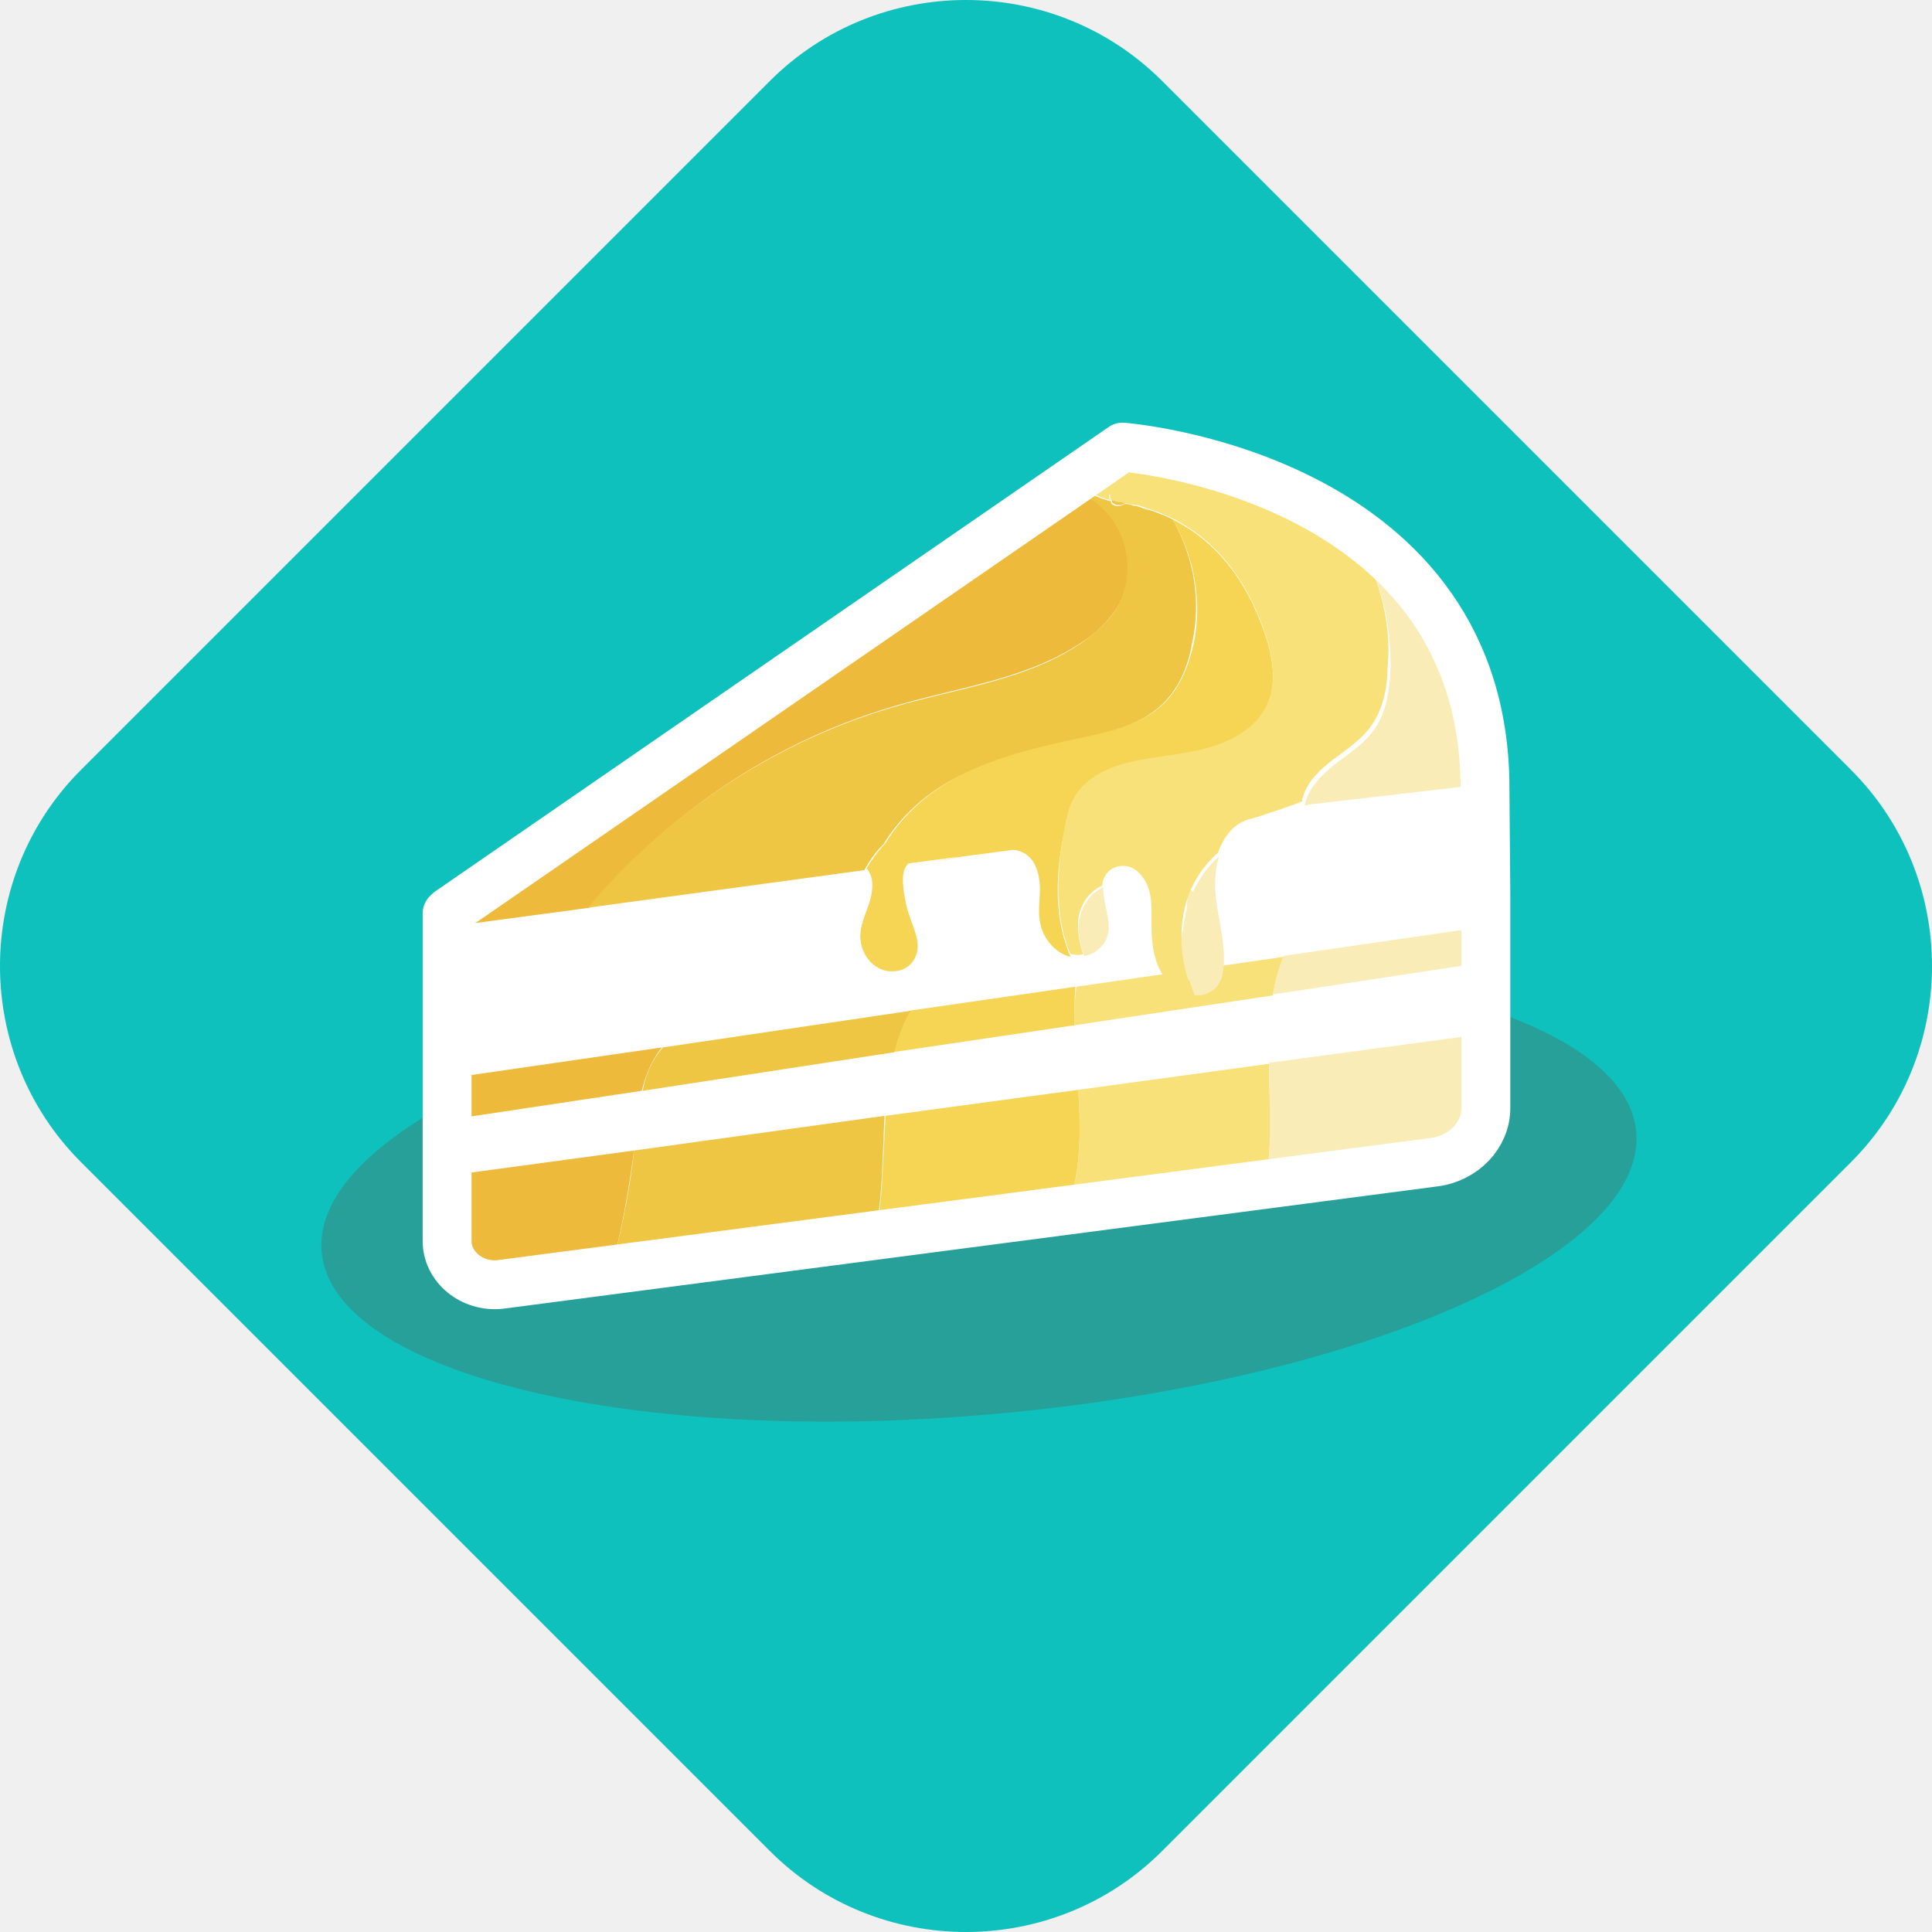
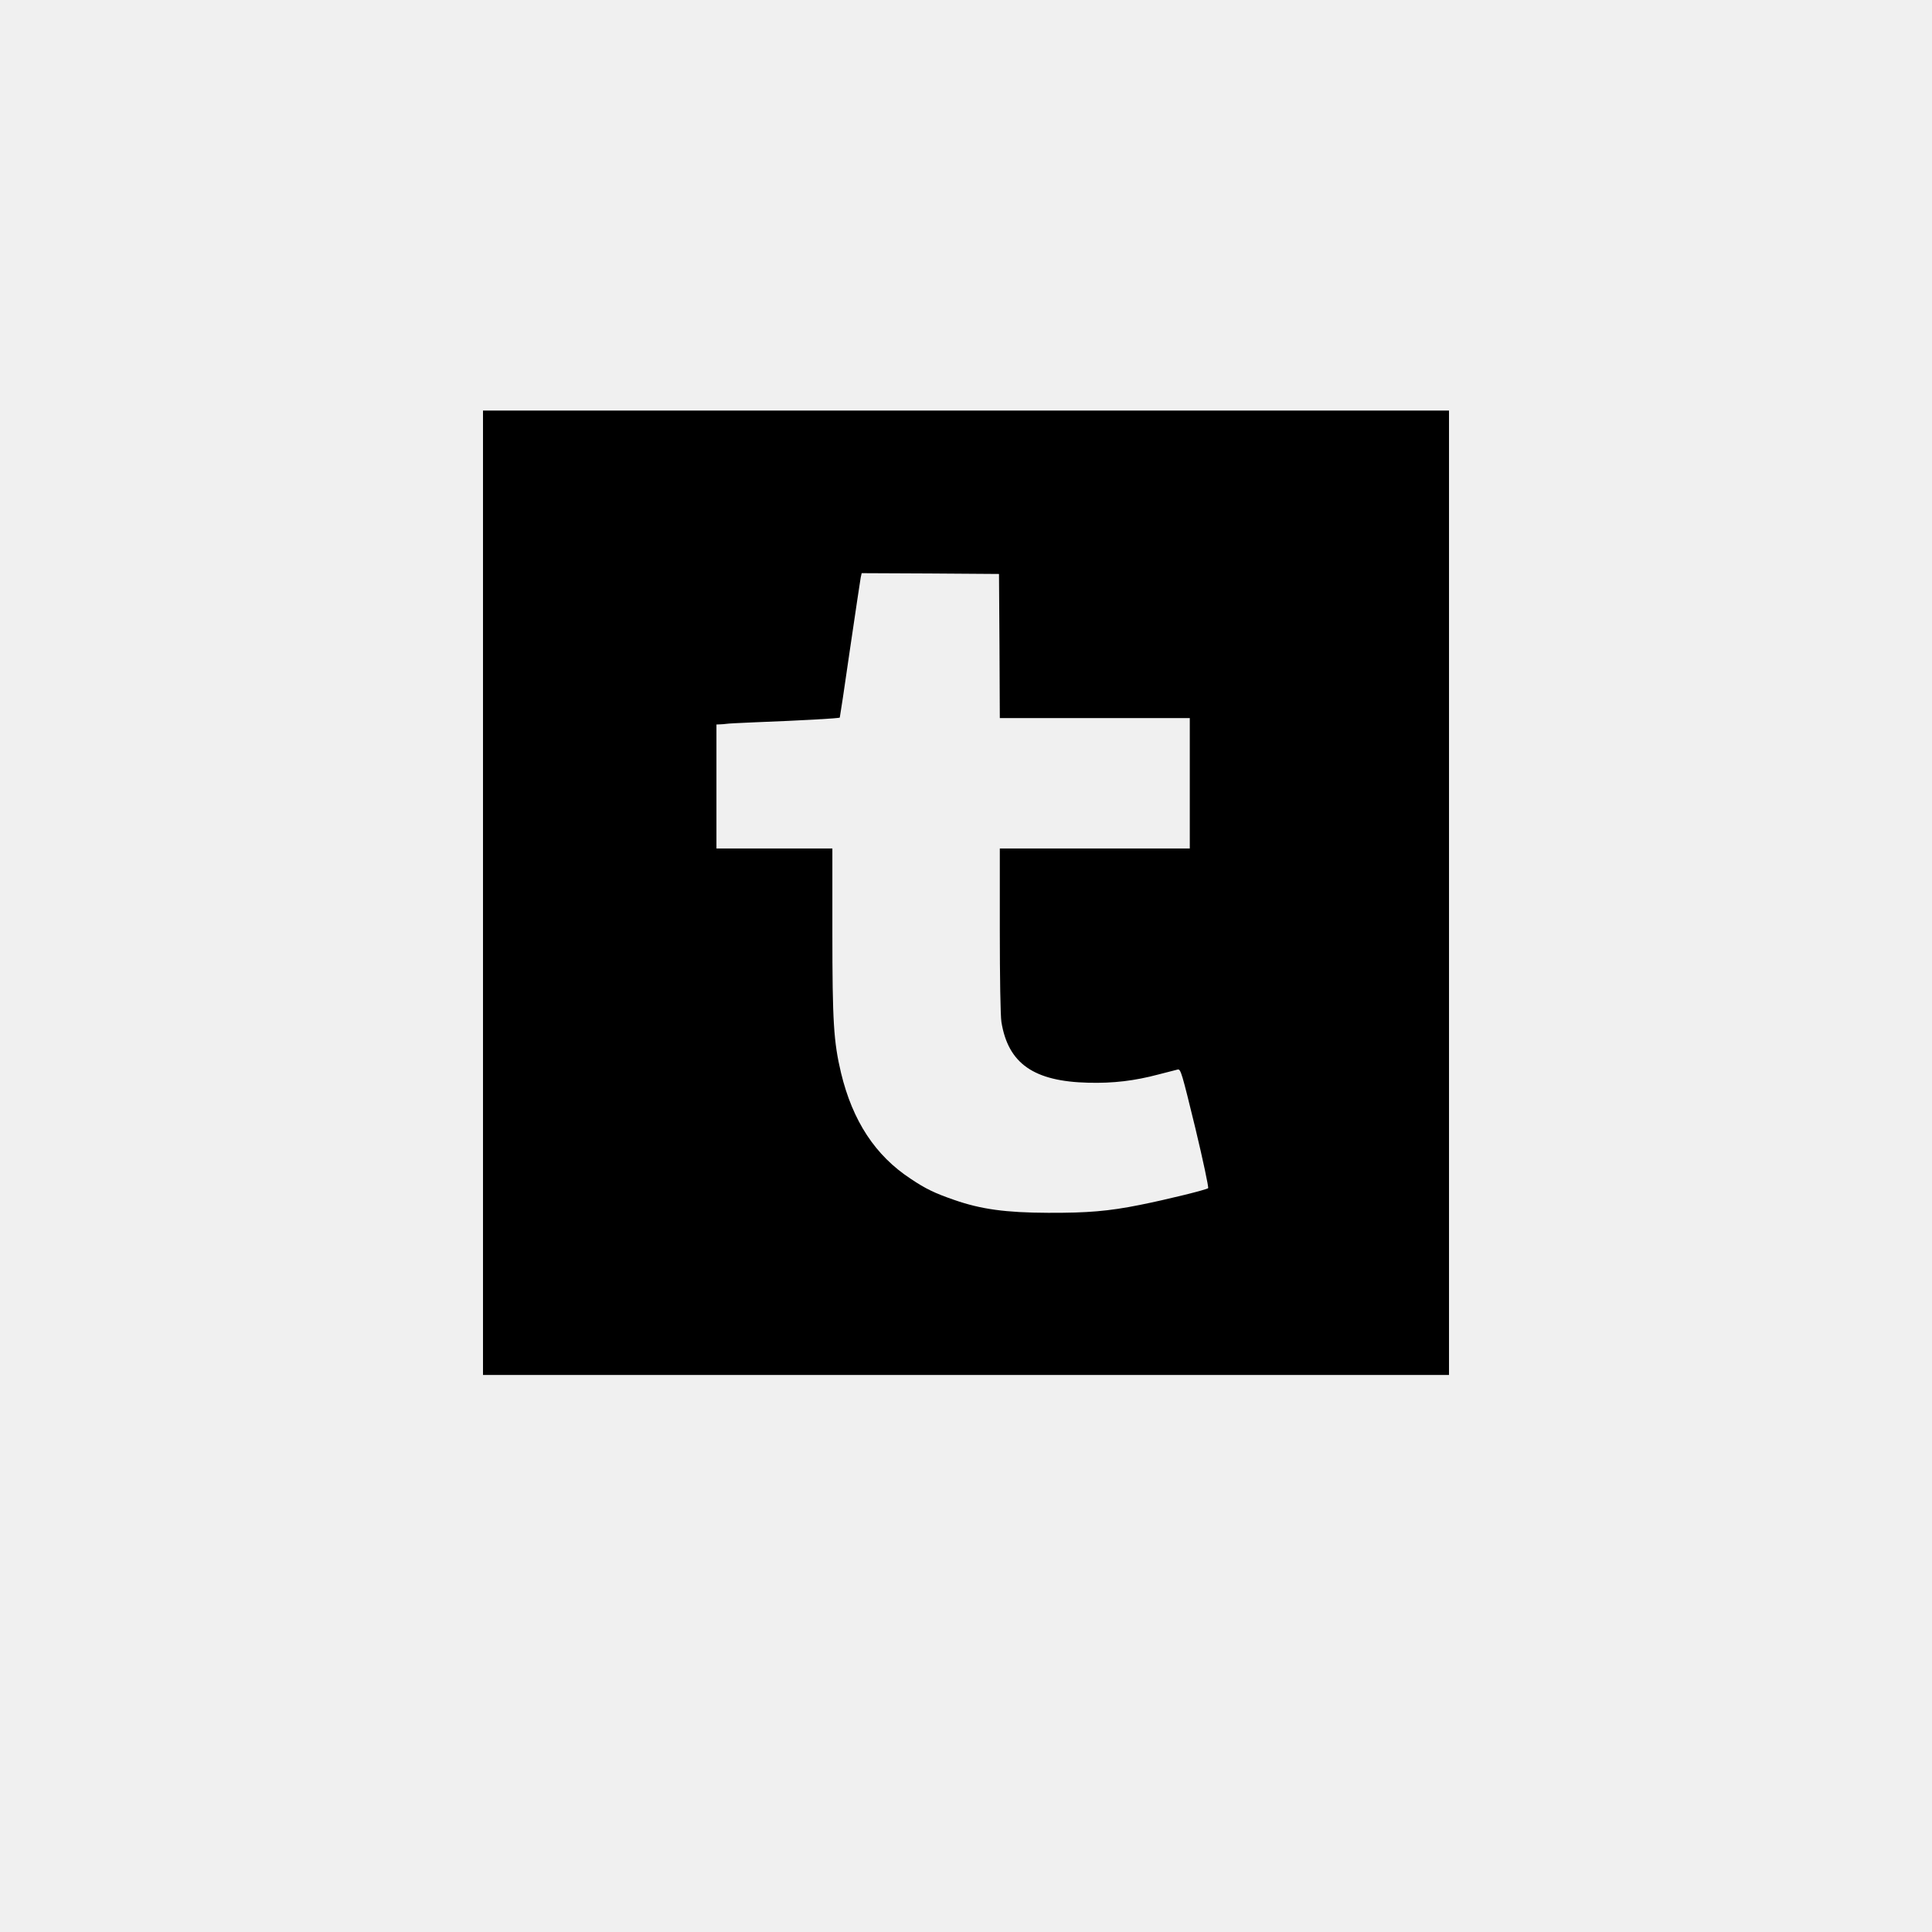
- <svg xmlns="http://www.w3.org/2000/svg" version="1.1" id="Layer_1" x="0px" y="0px" viewBox="0 0 200.5 200.5" enable-background="new 0 0 200.5 200.5" xml:space="preserve">
-   <path fill="#0EC1BC" d="M192.1,120.6l-71.5,71.5c-11.2,11.2-29.5,11.2-40.7,0L8.4,120.6c-11.2-11.2-11.2-29.5,0-40.7L79.9,8.4  c11.2-11.2,29.5-11.2,40.7,0l71.5,71.5C203.3,91.1,203.3,109.4,192.1,120.6z" />
-   <ellipse transform="matrix(0.9958 -9.115107e-02 9.115107e-02 0.9958 -10.8562 9.7731)" fill="#27A09A" cx="101.6" cy="123.7" rx="68.5" ry="23.1" />
-   <g>
-     <path fill="#FFFFFF" d="M153.4,80.8c-0.8-30.3-37.1-32.9-37.1-32.9L47.3,94l0,0l-0.2,0.2l0,1.8l0-1.8v11.2v7.4v3.9v5.3v4.8   c0,2.6,2.6,4.6,5.4,4.3l95.7-12.2c3-0.4,5.2-2.7,5.2-5.4v-4.7V102v-3.4v-6.4L153.4,80.8L153.4,80.8z" />
-     <g>
-       <path fill="#F9E17A" d="M131.7,110.4l-19.8,2.7c0.2,3.3,0.3,6.6-0.4,9.8c-0.1,0.3-0.1,0.5-0.2,0.8l20.3-2.9    c0.2-1.5,0.2-3.1,0.2-4.6C131.8,114.2,131.7,112.3,131.7,110.4z" />
-       <path fill="#F6D555" d="M111.9,113.1l-20,2.7c-0.2,3.6-0.3,7.2-0.7,10.7l20.1-2.8c0.1-0.3,0.1-0.5,0.2-0.8    C112.2,119.6,112.1,116.4,111.9,113.1z" />
-       <path fill="#EDBA3B" d="M47.3,121.9v5.3c0,2.9,2.5,5.1,5.4,4.7l11.1-1.6c0.9-3.6,1.5-7.2,2-10.9L47.3,121.9z" />
-       <path fill="#EFC643" d="M65.8,119.4c-0.4,3.7-1.1,7.3-2,10.9l27.3-3.8c0.5-3.5,0.5-7.1,0.7-10.7L65.8,119.4z" />
-       <path fill="#F9ECB7" d="M131.8,116.1c0,1.5,0,3.1-0.2,4.6l16.4-2.3c3-0.4,5.2-2.9,5.2-5.9v-5.1l-21.5,2.9    C131.7,112.3,131.8,114.2,131.8,116.1z" />
-       <path fill="#F9E17A" d="M111.5,106.4l20.6-3.1c0.2-1.4,0.6-2.7,1.1-4l-21.5,3.1C111.5,103.7,111.5,105,111.5,106.4z" />
-       <path fill="#F9ECB7" d="M132.1,103.2l21.1-3.2v-3.7l-20,2.9C132.7,100.5,132.3,101.9,132.1,103.2z" />
-       <path fill="#EDBA3B" d="M68.6,108.8c0,0,0.1-0.1,0.1-0.1l-21.4,3.1v4.3l19.3-2.9C67,111.6,67.6,110.1,68.6,108.8z" />
-       <path fill="#F6D555" d="M111.5,106.4c0-1.3,0-2.7,0.1-4l-17.3,2.5c-0.8,1.3-1.3,2.8-1.7,4.3L111.5,106.4z" />
-       <path fill="#EFC643" d="M66.7,113.2l26.1-4c0.4-1.5,0.9-3,1.7-4.3l-25.7,3.8c0,0-0.1,0.1-0.1,0.1C67.6,110.1,67,111.6,66.7,113.2z    " />
-       <g>
-         <path fill="none" d="M135.6,83.5l0.1,0C135.7,83.5,135.7,83.5,135.6,83.5z" />
-         <path fill="#F6D555" d="M135.7,83.5l-0.1,0C135.5,83.7,135.7,83.5,135.7,83.5z" />
-         <path fill="#F9ECB7" d="M123.4,92.1c1.2,1.3,1.8,3,2.2,4.7c0.3,1.2,0.5,2.6-0.1,3.7c-0.6,1.1-2.2,1.7-3.1,0.8     c-1-1-0.4-2.6,0.1-3.9c0.7-1.9,0.9-4.1,0.5-6.1" />
-         <path fill="#F9ECB7" d="M112,95.6c-0.2,1.2,0.1,2.4,0.5,3.6c0.6-0.1,1.1-0.3,1.5-0.7c2.1-1.7,0.4-4.4,0.5-6.4     C113.1,92.7,112.2,94.1,112,95.6z" />
-         <path fill="#F9ECB7" d="M123.4,93.6c-1.1,3.1-0.7,6.6,0.6,9.7c0.3,0,0.7,0,1-0.1c1.6-0.5,1.9-1.8,2-3c0.2-2.7-0.8-5.4-0.9-8.2     c0-1,0.1-2.1,0.4-3.1C125.1,90.1,124,91.8,123.4,93.6z" />
-         <path fill="#F9ECB7" d="M139.9,54.5c3,4.4,4.6,9.7,4.4,15.1c-0.1,2.3-0.5,4.6-1.9,6.4c-1.1,1.4-2.7,2.4-4.1,3.5     c-1.3,1.1-2.6,2.4-2.9,4.1c0.1,0,0.2-0.1,0.3-0.1c0.1,0,0.1,0,0.1,0l15.5-1.8c1-0.1,1.8-1,1.7-2     C152.2,67.5,146.6,59.6,139.9,54.5z" />
-         <path fill="#F6D555" d="M131.2,65.6c-1.9-5.5-5-9.4-9.5-11.7c2.2,3.8,3.1,8.4,2.2,12.8c-0.5,2.3-1.4,4.6-3.1,6.3     c-2.4,2.3-5.8,2.9-9,3.6c-4.7,1-9.5,2.1-13.6,4.7c-2.5,1.5-4.8,3.7-6.3,6.2c0,0,0,0,0,0c-0.1,0.1-0.1,0.1-0.2,0.2     c-0.7,0.8-1.3,1.6-1.8,2.5l0.1,0c0.7,0.9,0.6,2.1,0.3,3.2c-0.3,1.1-0.9,2.2-1,3.4c-0.2,1.9,1.2,4.1,3.4,4c0.9,0,1.8-0.5,2.2-1.3     c0.8-1.4,0-2.9-0.5-4.4c-0.4-1.1-0.6-2.3-0.7-3.5c0-0.7,0-1.5,0.6-2c0,0,0,0,0,0l5.3-0.7c-1,0.2-2,0.4-2.9,0.6l3.1-0.6l5.3-0.7     c0.4,0,0.7,0.1,1.1,0.3c1.2,0.6,1.6,2,1.7,3.2c0.1,1.3-0.2,2.6,0,3.8c0.2,1.7,1.5,3.4,3.2,3.8c-0.3-0.7-0.5-1.3-0.7-2     c-1-3.6-0.7-7.5,0.1-11.2c0.2-1.1,0.5-2.2,1-3.1c0.4-0.7,0.9-1.2,1.6-1.7c0.5-0.4,1-0.7,1.5-1c2.8-1.4,6-1.5,9.1-2     c3.1-0.6,6.3-1.9,7.7-4.7C132.6,71,132.1,68.1,131.2,65.6z" />
-         <path fill="none" d="M116.8,52.2C116.8,52.2,116.8,52.2,116.8,52.2c-0.2,0-0.3-0.1-0.5-0.1C116.5,52.2,116.6,52.2,116.8,52.2z" />
-         <path fill="none" d="M117.8,52.5c-0.3-0.1-0.6-0.2-1-0.2c0,0,0,0,0,0C117.1,52.3,117.4,52.4,117.8,52.5z" />
-         <path fill="none" d="M117.9,52.5c0.4,0.1,0.8,0.2,1.2,0.4C118.7,52.7,118.3,52.6,117.9,52.5z" />
-         <path fill="none" d="M119.2,52.9c0.9,0.3,1.7,0.6,2.5,1C120.9,53.5,120.1,53.2,119.2,52.9z" />
-         <path fill="#F9E17A" d="M115.2,51.3c0,0.2,0,0.4,0.1,0.6c0,0,0.1,0,0.1,0c0-0.2,0-0.3,0-0.5C115.3,51.4,115.3,51.3,115.2,51.3z" />
-         <path fill="#F9E17A" d="M139.9,54.5c-10.6-8.2-23.9-9.2-23.9-9.2l-1.2,0.9l-2.5,1.8l-2.5,1.8c1,0.2,1.9,0.4,2.9,0.7     c0.5,0.7,1.4,1.1,2.5,1.4c-0.1-0.2-0.1-0.4-0.1-0.6c0.1,0,0.1,0.1,0.2,0.1c0,0.2,0,0.3,0,0.5c0.3,0.1,0.6,0.1,0.9,0.2     c0.2,0,0.3,0.1,0.5,0.1c0.3,0.1,0.6,0.1,1,0.2c0.1,0,0.1,0,0.2,0c0.4,0.1,0.8,0.2,1.2,0.4c0,0,0,0,0.1,0c0.9,0.3,1.7,0.6,2.5,1     c0,0,0,0,0,0v0c4.5,2.3,7.6,6.2,9.5,11.7c0.9,2.5,1.4,5.4,0.2,7.8c-1.4,2.8-4.6,4.1-7.7,4.7c-3.1,0.6-6.3,0.7-9.1,2     c-1.2,0.6-2.4,1.5-3.1,2.7c-0.6,1-0.8,2.1-1,3.1c-0.7,3.7-1,7.6-0.1,11.2c0.2,0.7,0.4,1.4,0.7,2c0.2,0,0.4,0.1,0.7,0.1     c0.2,0,0.4,0,0.6-0.1c-0.4-1.2-0.6-2.4-0.5-3.6c0.2-1.5,1.1-2.9,2.5-3.5c0-0.6,0.3-1.2,0.8-1.6c0.8-0.6,2-0.6,2.8,0.1     c1.7,1.5,1.5,3.6,1.5,5.5c0,2.3,0.3,4.8,2.1,6.3c0.6,0.5,1.4,0.8,2.2,0.8c-1.3-3-1.6-6.5-0.6-9.7c0.6-1.8,1.7-3.5,3.2-4.8     c0.6-1.7,1.7-3.1,3.3-3.5c0.6-0.1,4.3-1.4,5.4-1.8c0.3-1.7,1.5-3,2.9-4.1c1.4-1.1,3-2.1,4.1-3.5c1.4-1.8,1.9-4.2,1.9-6.4     C144.5,64.3,142.9,58.9,139.9,54.5z" />
-         <path fill="#EFC643" d="M115.4,51.9c0,0.1,0,0.1,0,0.2c0.3,0.4,1,0.4,1.4,0.1c-0.2,0-0.3-0.1-0.5-0.1     C116,52.1,115.7,52,115.4,51.9z" />
-         <path fill="#EFC643" d="M117.8,52.5c0.1,0,0.1,0,0.2,0C117.9,52.5,117.8,52.5,117.8,52.5z" />
-         <polygon fill="#EFC643" points="121.7,53.9 121.7,53.9 121.7,53.9    " />
-         <path fill="#EFC643" d="M119.1,52.9C119.2,52.9,119.2,52.9,119.1,52.9C119.2,52.9,119.2,52.9,119.1,52.9z" />
-         <path fill="#EDBA3B" d="M93.8,73c6.4-1.8,13.2-2.7,18.7-6.5c1.5-1,2.8-2.3,3.7-3.9c1.3-2.5,1.2-5.8-0.3-8.2     c-1.4-2.3-3.9-3.9-6.6-4.2L48.9,94.8c-0.4,0.3-0.2,1,0.4,1l11.9-1.6C69.6,84,81.1,76.5,93.8,73z" />
-         <path fill="#EFC643" d="M121.7,53.9C121.7,53.9,121.7,53.9,121.7,53.9c-0.8-0.4-1.6-0.7-2.5-1c0,0,0,0-0.1,0     c-0.4-0.1-0.8-0.3-1.2-0.4c-0.1,0-0.1,0-0.2,0c-0.3-0.1-0.6-0.2-1-0.2c-0.4,0.3-1.1,0.3-1.4-0.1c0-0.1,0-0.1,0-0.2     c0,0-0.1,0-0.1,0c0,0,0,0.1,0,0.1c0,0,0-0.1,0-0.1c-1.1-0.3-2-0.6-2.5-1.4c-1-0.3-1.9-0.5-2.9-0.7l-0.6,0.4     c2.7,0.3,5.2,1.9,6.6,4.2c1.5,2.5,1.6,5.7,0.3,8.2c-0.8,1.6-2.2,2.8-3.7,3.9c-5.4,3.8-12.3,4.7-18.7,6.5     c-12.7,3.5-24.2,11-32.7,21.1l28.7-3.9c0.5-0.9,1.1-1.8,1.8-2.5c0.1-0.1,0.1-0.1,0.2-0.2c1.5-2.5,3.8-4.7,6.3-6.2     c4.1-2.5,8.9-3.7,13.6-4.7c3.2-0.7,6.6-1.3,9-3.6c1.7-1.6,2.7-3.9,3.1-6.3C124.7,62.4,123.9,57.8,121.7,53.9z" />
-       </g>
-     </g>
-     <path fill="none" stroke="#FFFFFF" stroke-width="5.074" stroke-linecap="round" stroke-linejoin="round" stroke-miterlimit="10" d="   M154.1,80.8c-0.8-31.6-37.6-34.4-37.6-34.4L46.6,94.6l0,0l-0.2,0.2l0,0l0,0v11.7v7.7v4.1v5.5v5c0,2.7,2.6,4.8,5.5,4.5l97-12.7   c3-0.4,5.3-2.8,5.3-5.6v-4.9v-7v-3.5v-6.7L154.1,80.8L154.1,80.8z" />
+ <svg xmlns="http://www.w3.org/2000/svg" version="1.0" width="1200pt" height="1200pt" viewBox="0 0 1200 1200" preserveAspectRatio="xMidYMid meet">
+   <g transform="translate(0,1200) scale(0.1,-0.1)" fill="#000000" stroke="none">
+     <path d="M3000 6455 l0 -2995 3000 0 3000 0 0 2995 0 2995 -3000 0 -3000 0 0 -2995z m3208 1533 l2 -448 590 0 590 0 0 -405 0 -405 -590 0 -590 0 0 -507 c0 -297 4 -534 10 -571 42 -258 201 -369 540 -377 155 -4 287 12 434 51 56 14 110 28 121 31 19 4 26 -22 109 -362 49 -204 84 -370 80 -375 -11 -10 -254 -70 -424 -104 -194 -39 -326 -50 -570 -49 -263 1 -417 22 -583 80 -119 41 -178 69 -270 131 -220 144 -361 359 -433 657 -46 194 -54 317 -54 877 l0 518 -360 0 -360 0 0 385 0 385 23 1 c12 0 29 2 37 3 8 2 92 6 185 10 285 11 516 24 521 29 1 1 30 191 63 422 34 231 64 432 67 448 l6 27 426 -2 427 -3 3 -447z" />
  </g>
</svg>
